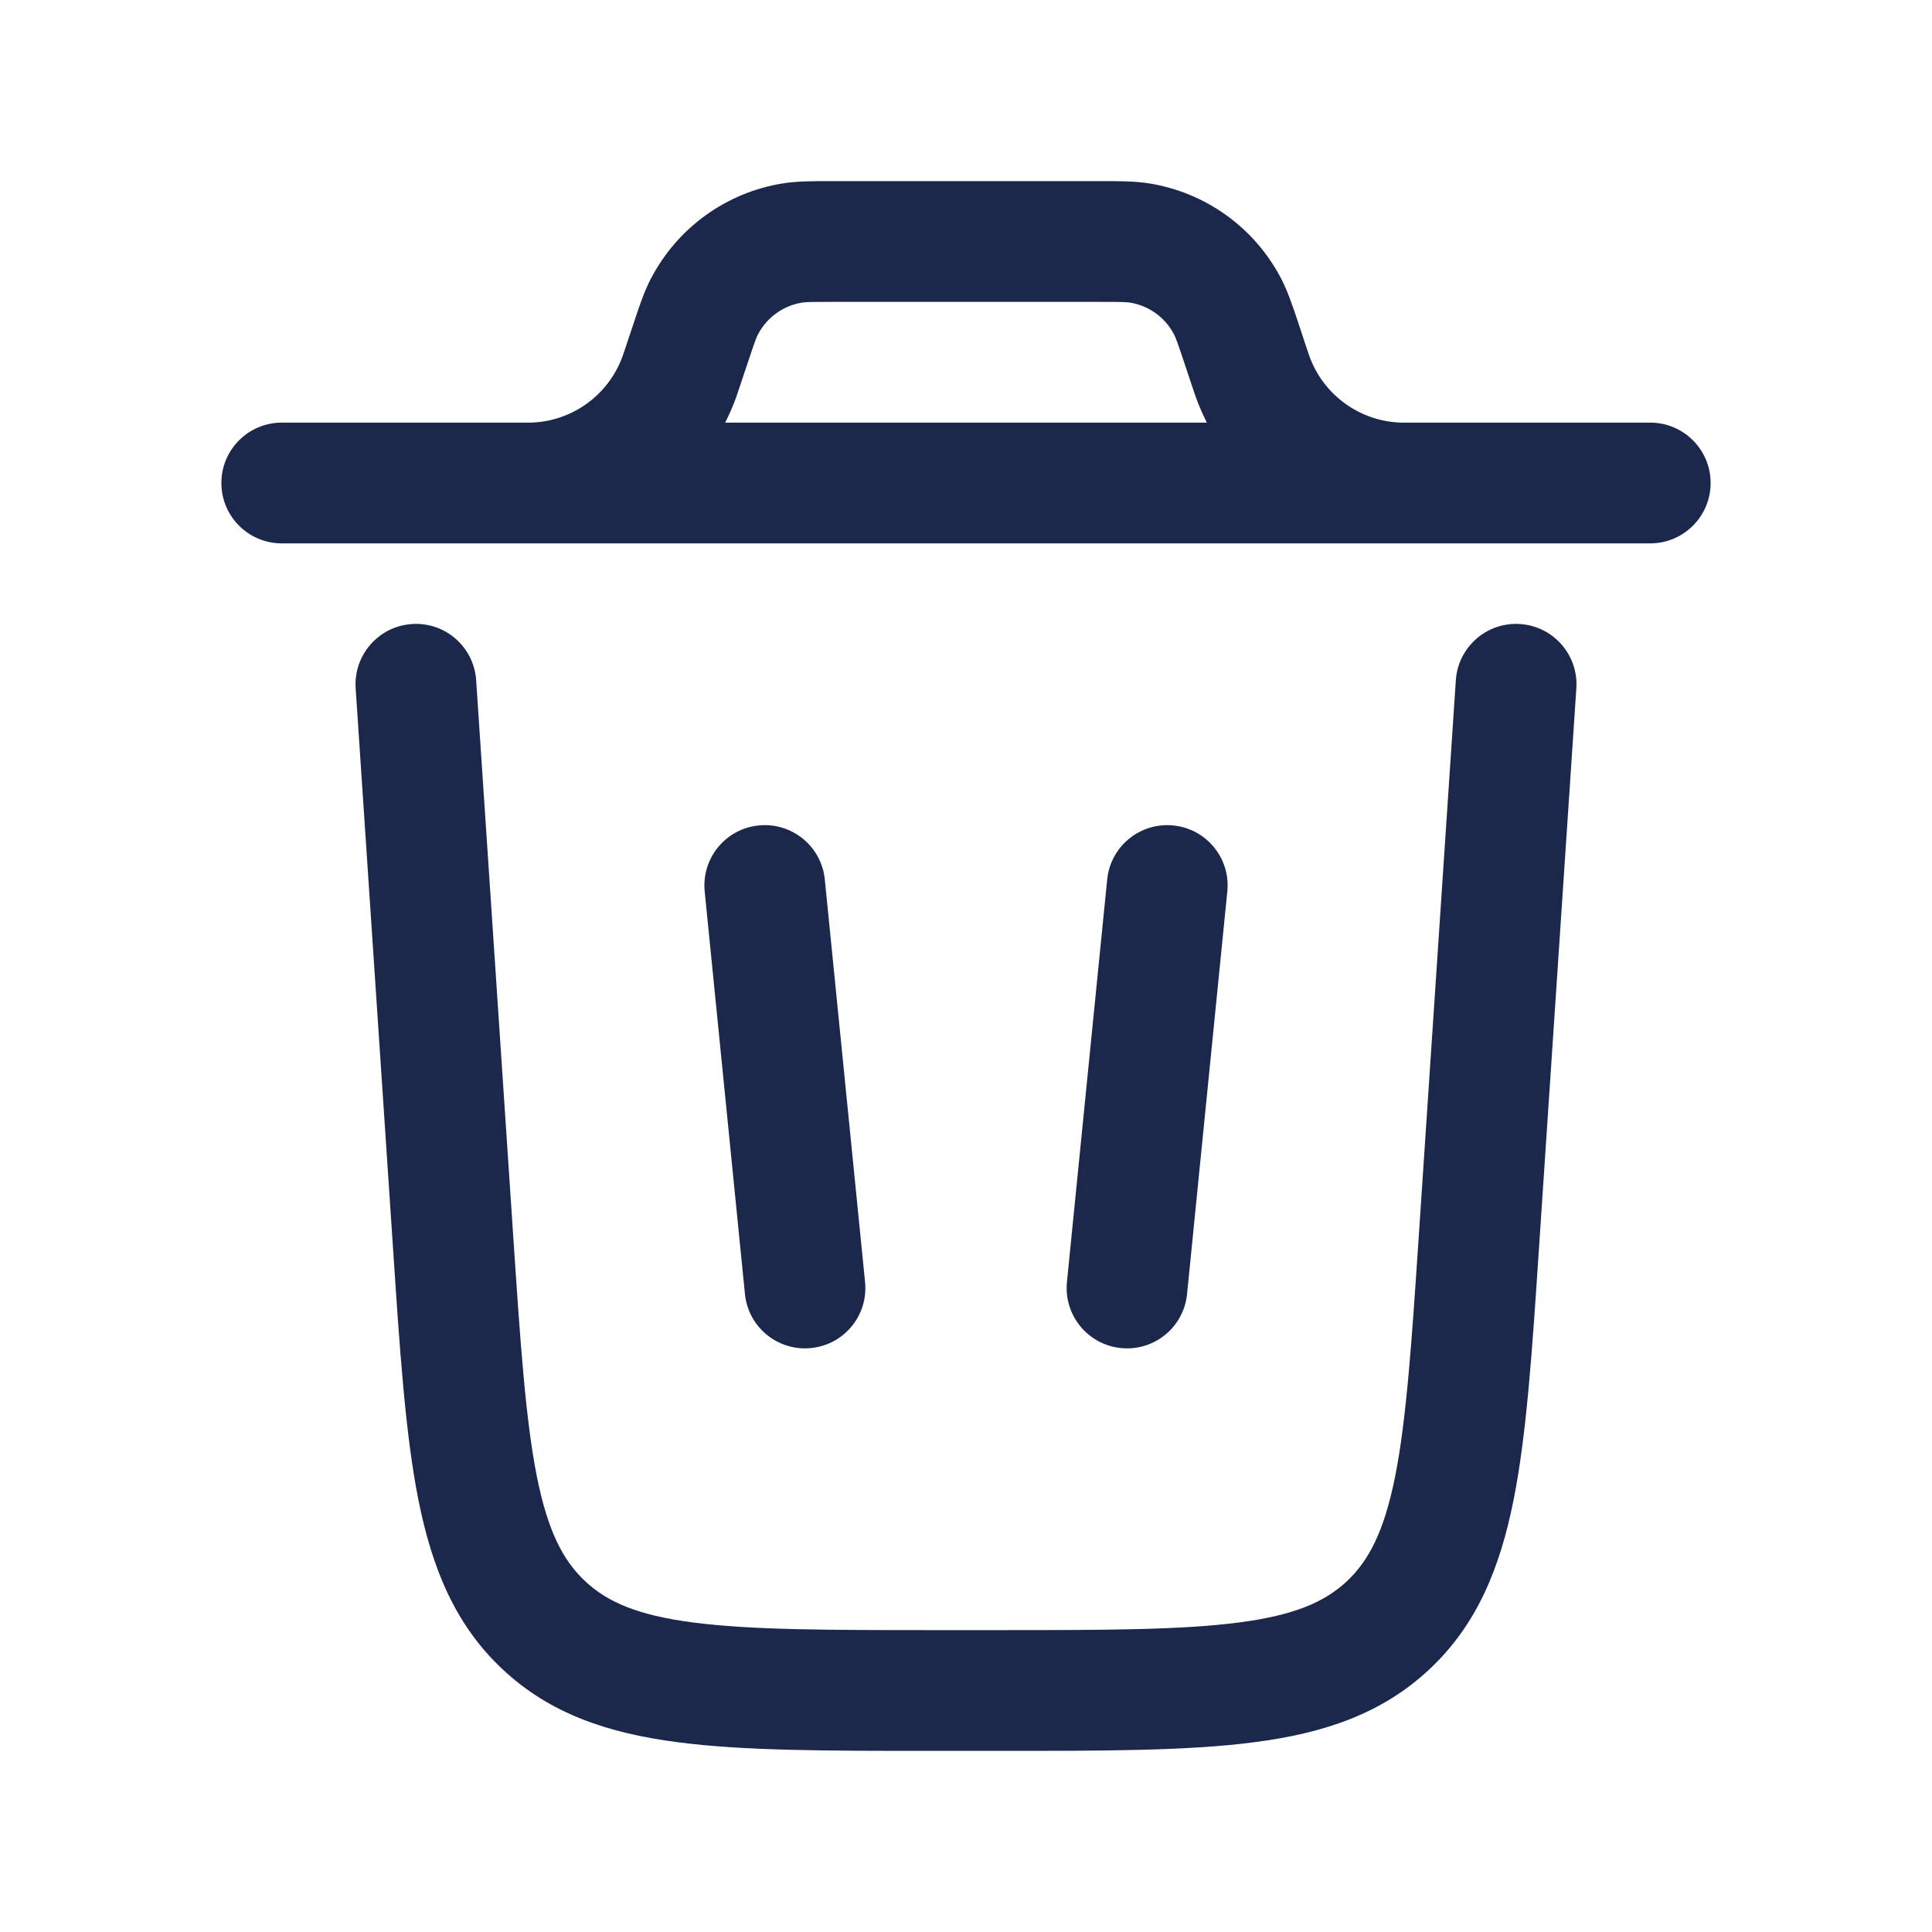
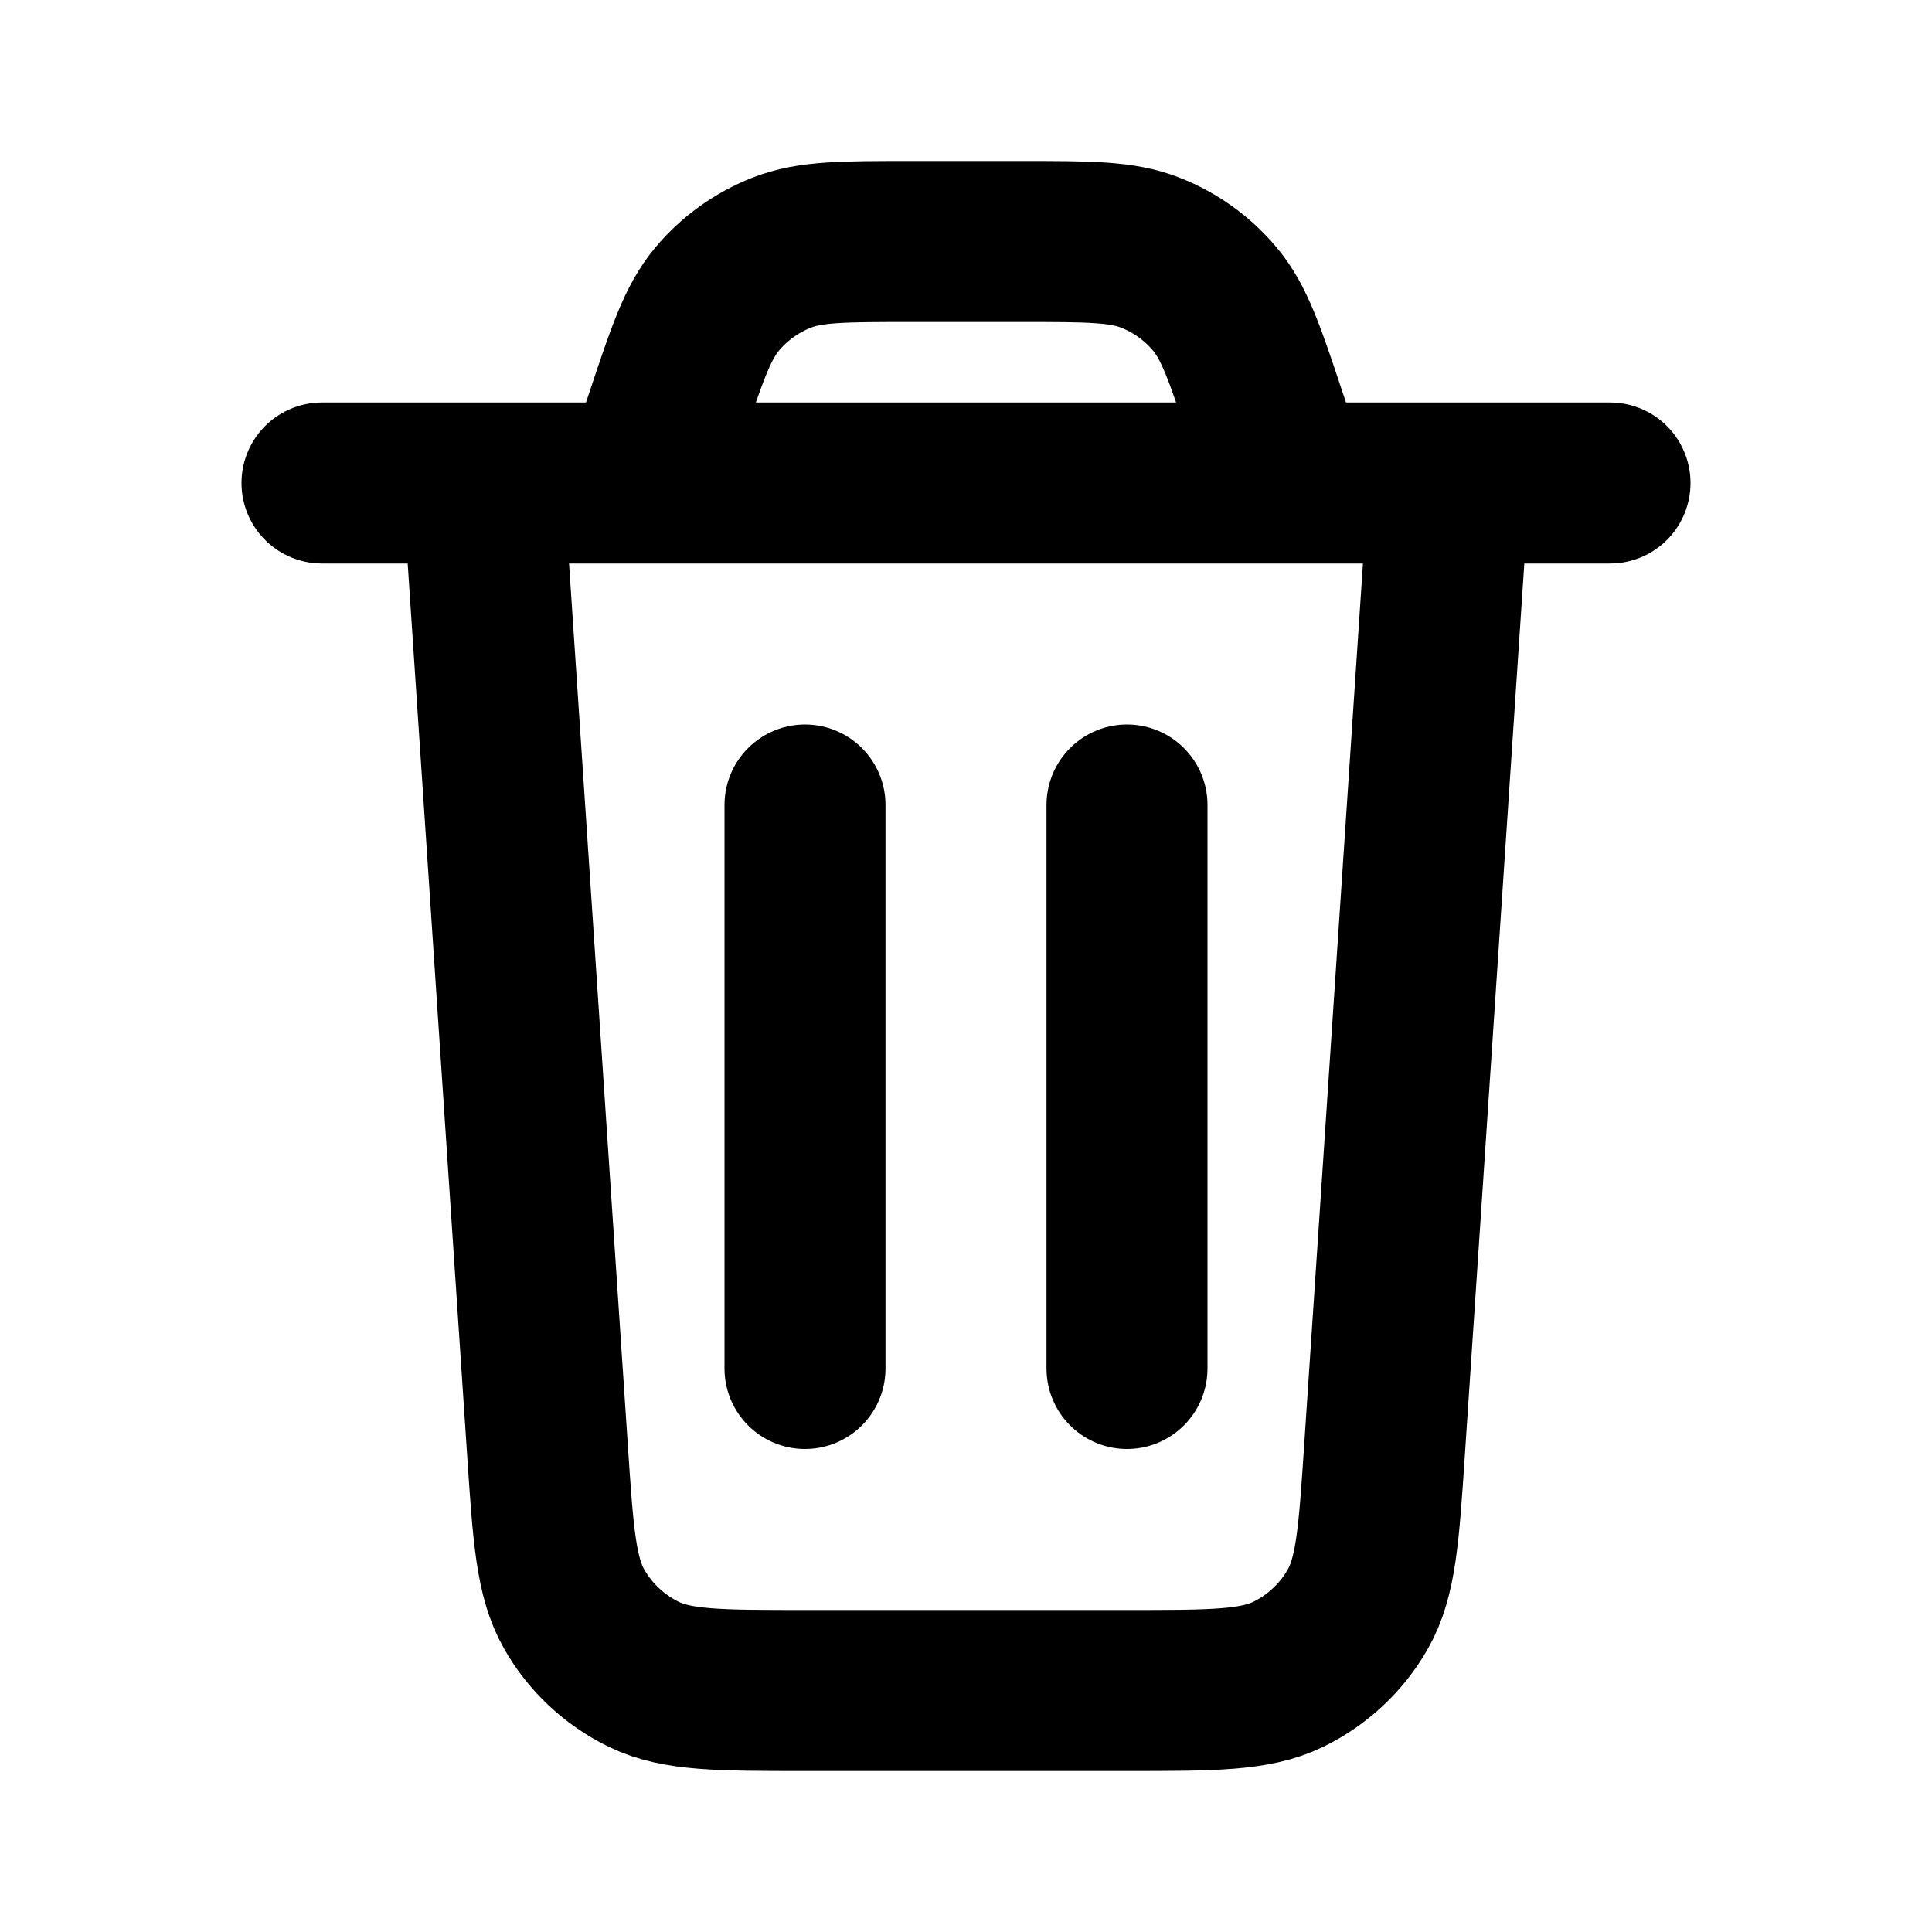
<svg xmlns="http://www.w3.org/2000/svg" width="800px" height="800px" viewBox="0 0 24 24" fill="none">
-   <path fill-rule="evenodd" clip-rule="evenodd" d="M10.309 2.25H13.691C13.907 2.25 14.096 2.25 14.274 2.278C14.977 2.39 15.586 2.829 15.915 3.461C15.998 3.621 16.057 3.8 16.126 4.005L16.237 4.34C16.256 4.397 16.262 4.413 16.266 4.425C16.441 4.909 16.895 5.237 17.41 5.25C17.424 5.25 17.44 5.25 17.5 5.25H20.5C20.914 5.25 21.25 5.586 21.25 6C21.25 6.414 20.914 6.75 20.5 6.75H3.5C3.086 6.75 2.75 6.414 2.75 6C2.75 5.586 3.086 5.25 3.5 5.25H6.5C6.56 5.25 6.577 5.25 6.59 5.25C7.105 5.237 7.559 4.909 7.734 4.425C7.739 4.413 7.744 4.397 7.763 4.34L7.875 4.005C7.943 3.8 8.002 3.621 8.086 3.461C8.415 2.829 9.023 2.39 9.726 2.278C9.904 2.25 10.093 2.25 10.309 2.25ZM9.008 5.25C9.06 5.149 9.105 5.044 9.145 4.935C9.156 4.903 9.168 4.867 9.183 4.822L9.283 4.523C9.374 4.249 9.395 4.194 9.416 4.154C9.526 3.943 9.729 3.797 9.963 3.759C10.008 3.752 10.067 3.75 10.355 3.75H13.645C13.933 3.75 13.993 3.752 14.037 3.759C14.272 3.797 14.475 3.943 14.584 4.154C14.605 4.194 14.626 4.249 14.717 4.523L14.817 4.822L14.856 4.936C14.895 5.044 14.941 5.149 14.992 5.25H9.008Z" fill="#1C274C" />
-   <path d="M5.915 8.45C5.888 8.037 5.53 7.724 5.117 7.752C4.704 7.779 4.391 8.137 4.418 8.55L4.882 15.502C4.967 16.784 5.036 17.82 5.198 18.634C5.367 19.479 5.653 20.185 6.245 20.738C6.836 21.292 7.56 21.531 8.415 21.642C9.237 21.75 10.275 21.75 11.561 21.75H12.44C13.725 21.75 14.764 21.75 15.586 21.642C16.44 21.531 17.164 21.292 17.755 20.738C18.347 20.185 18.633 19.479 18.802 18.634C18.964 17.821 19.033 16.784 19.118 15.502L19.582 8.55C19.609 8.137 19.297 7.779 18.883 7.752C18.47 7.724 18.113 8.037 18.085 8.45L17.625 15.349C17.535 16.697 17.471 17.635 17.331 18.341C17.194 19.025 17.004 19.387 16.731 19.643C16.457 19.899 16.083 20.065 15.391 20.155C14.678 20.248 13.738 20.25 12.387 20.25H11.613C10.263 20.25 9.323 20.248 8.609 20.155C7.917 20.065 7.543 19.899 7.27 19.643C6.996 19.387 6.806 19.025 6.669 18.341C6.529 17.635 6.465 16.697 6.375 15.349L5.915 8.45Z" fill="#1C274C" />
-   <path d="M9.425 10.254C9.838 10.213 10.205 10.513 10.246 10.925L10.746 15.925C10.788 16.338 10.487 16.705 10.075 16.746C9.663 16.788 9.295 16.487 9.254 16.075L8.754 11.075C8.713 10.662 9.013 10.295 9.425 10.254Z" fill="#1C274C" />
-   <path d="M14.575 10.254C14.987 10.295 15.288 10.662 15.246 11.075L14.746 16.075C14.705 16.487 14.338 16.788 13.925 16.746C13.513 16.705 13.213 16.338 13.254 15.925L13.754 10.925C13.795 10.513 14.163 10.213 14.575 10.254Z" fill="#1C274C" />
+   <path d="M18 6L17.199 18.013C17.129 19.065 17.094 19.591 16.867 19.99C16.667 20.341 16.365 20.623 16.001 20.8C15.588 21 15.061 21 14.006 21H9.994C8.939 21 8.412 21 7.999 20.8C7.635 20.623 7.333 20.341 7.133 19.99C6.906 19.591 6.871 19.065 6.801 18.013L6 6M4 6H20M16 6L15.729 5.188C15.467 4.401 15.336 4.008 15.093 3.717C14.878 3.46 14.602 3.261 14.29 3.139C13.938 3 13.523 3 12.694 3H11.306C10.477 3 10.062 3 9.71 3.139C9.398 3.261 9.122 3.46 8.907 3.717C8.664 4.008 8.533 4.401 8.271 5.188L8 6M14 10V17M10 10V17" stroke="#000000" stroke-width="2" stroke-linecap="round" stroke-linejoin="round" />
</svg>
